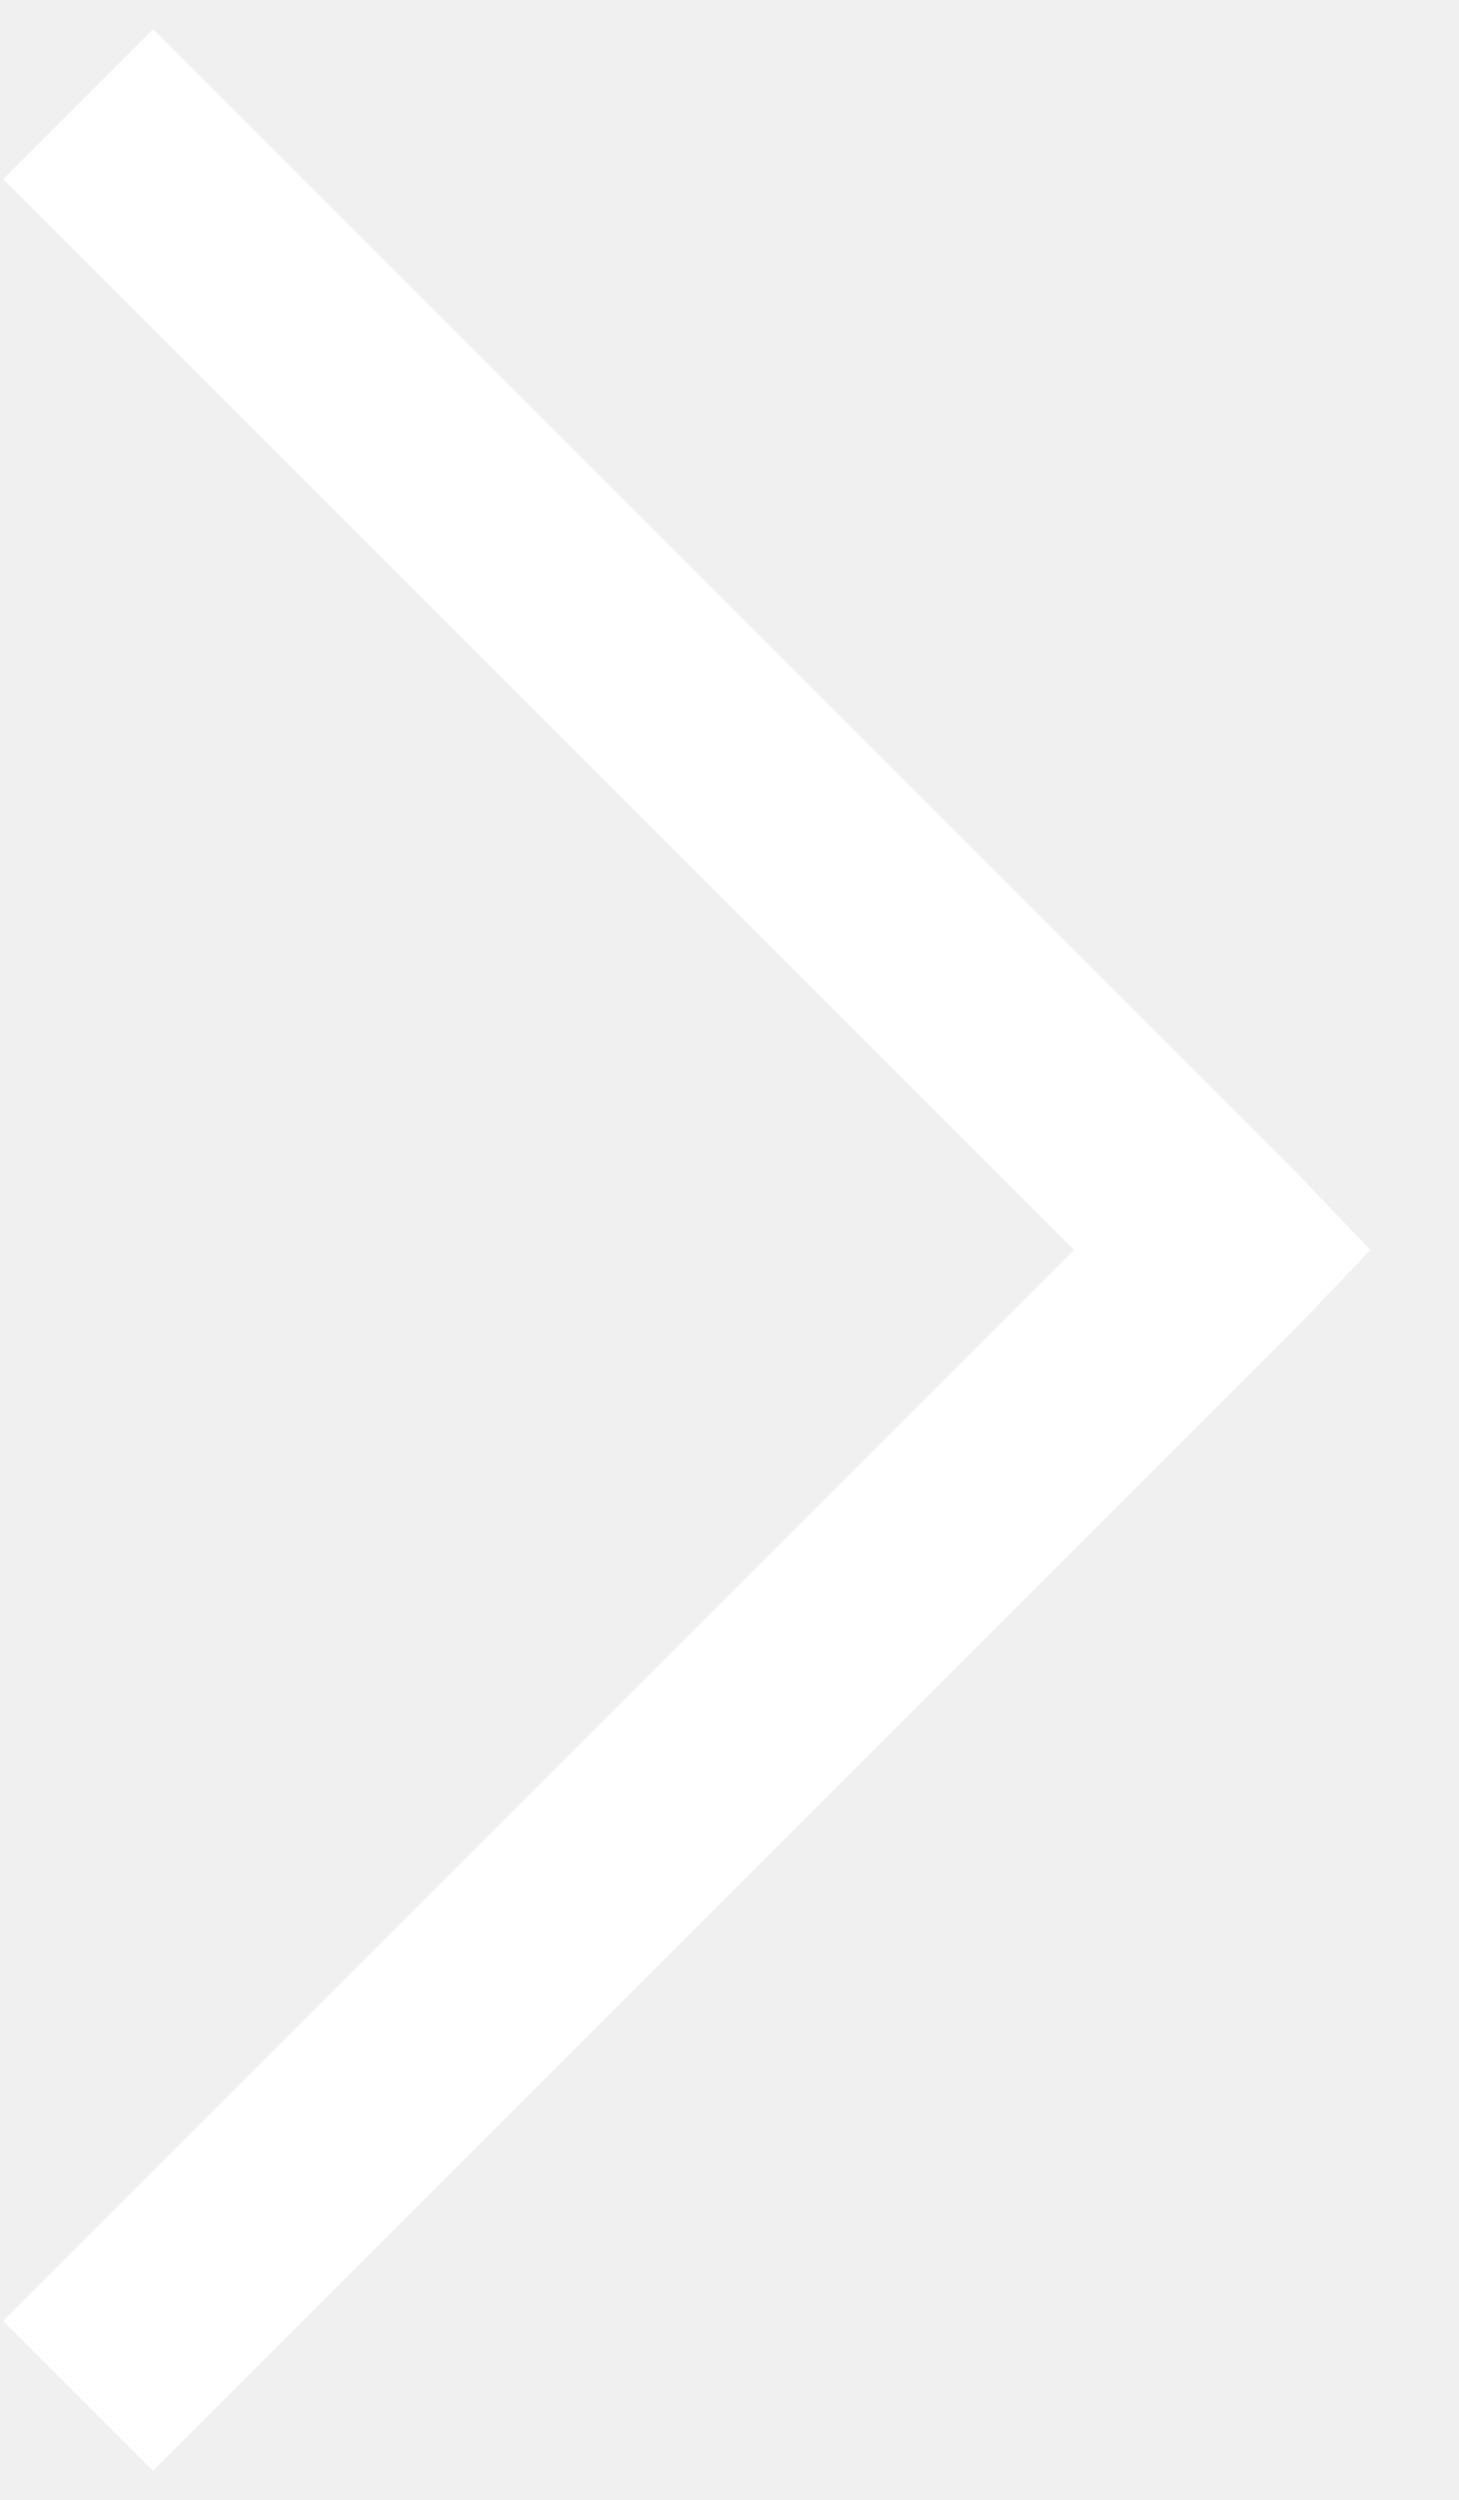
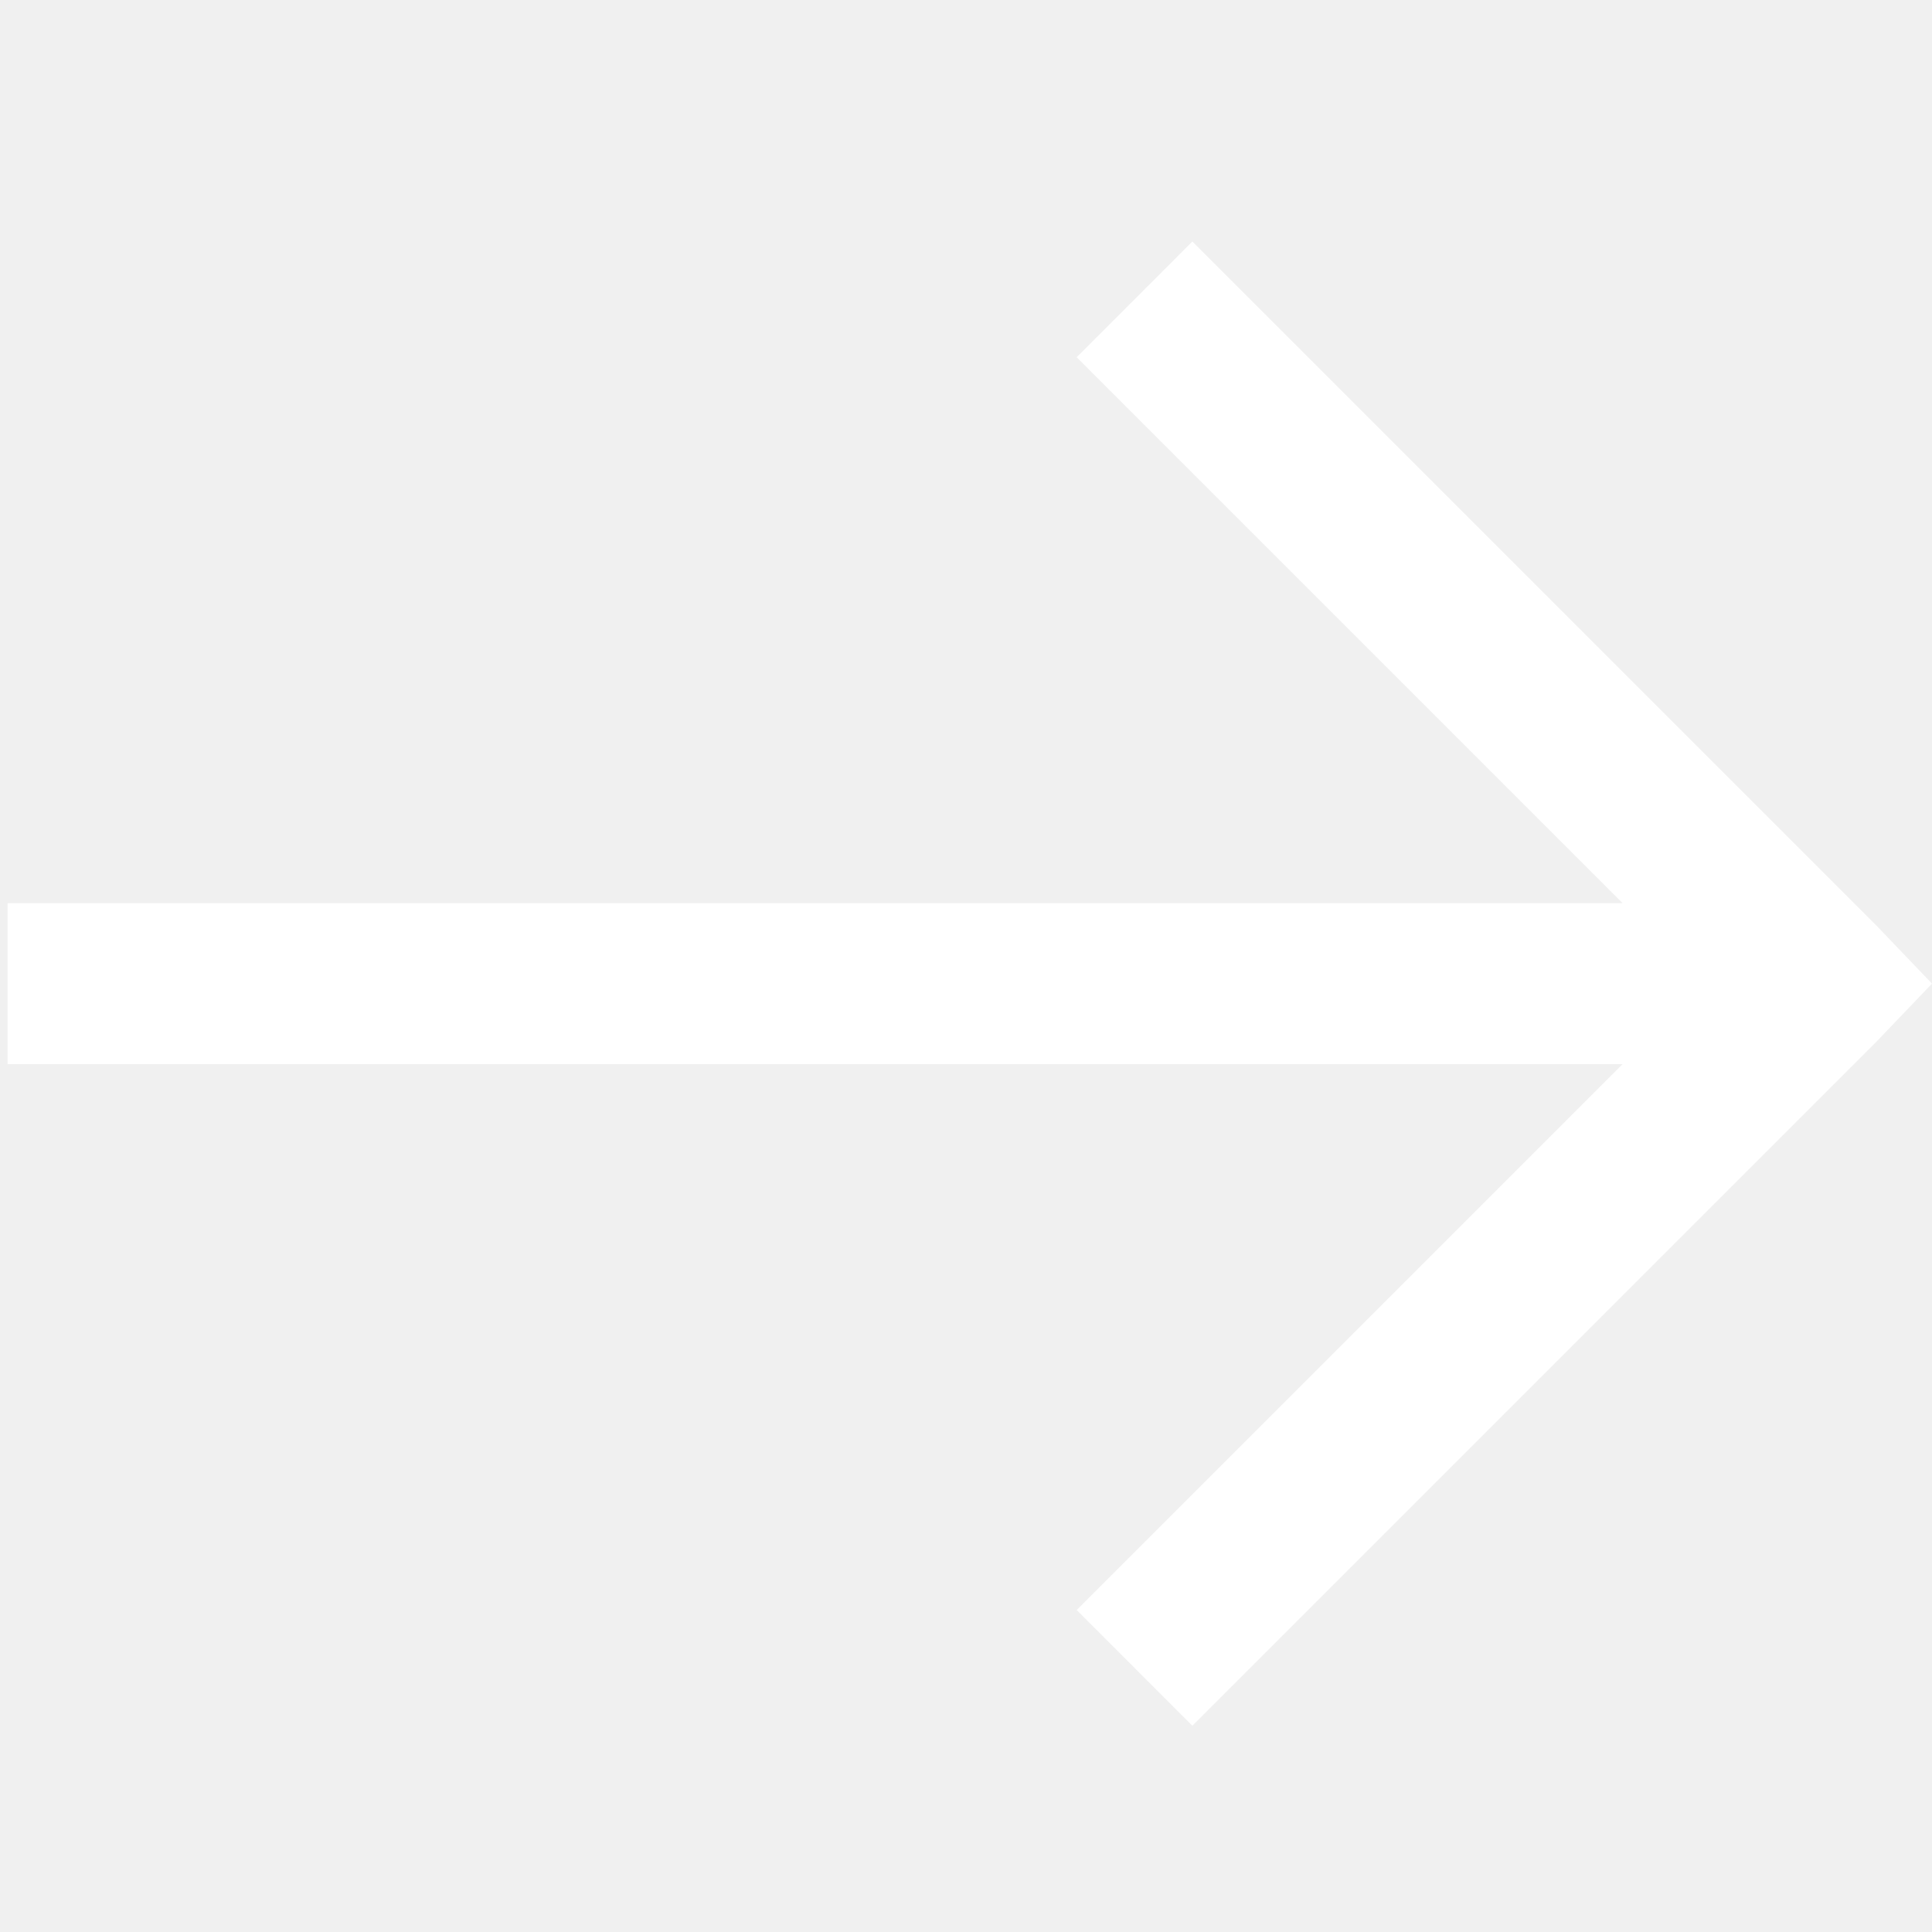
- <svg xmlns="http://www.w3.org/2000/svg" width="14" height="24" viewBox="0 0 14 24" fill="none">
-   <path d="M1.469 0.281L0.031 1.719L10.312 12L0.031 22.281L1.469 23.719L12.469 12.719L13.156 12L12.469 11.281L1.469 0.281Z" fill="white" />
+ <svg xmlns="http://www.w3.org/2000/svg" width="24" height="24" viewBox="0 0 24 24" fill="none">
+   <path d="M14.812 3L23.312 11.5L24 12.219L23.312 12.938L14.812 21.438L13.375 20L20.156 13.219H0.094V11.219H20.156L13.375 4.438L14.812 3Z" fill="white" />
</svg>
